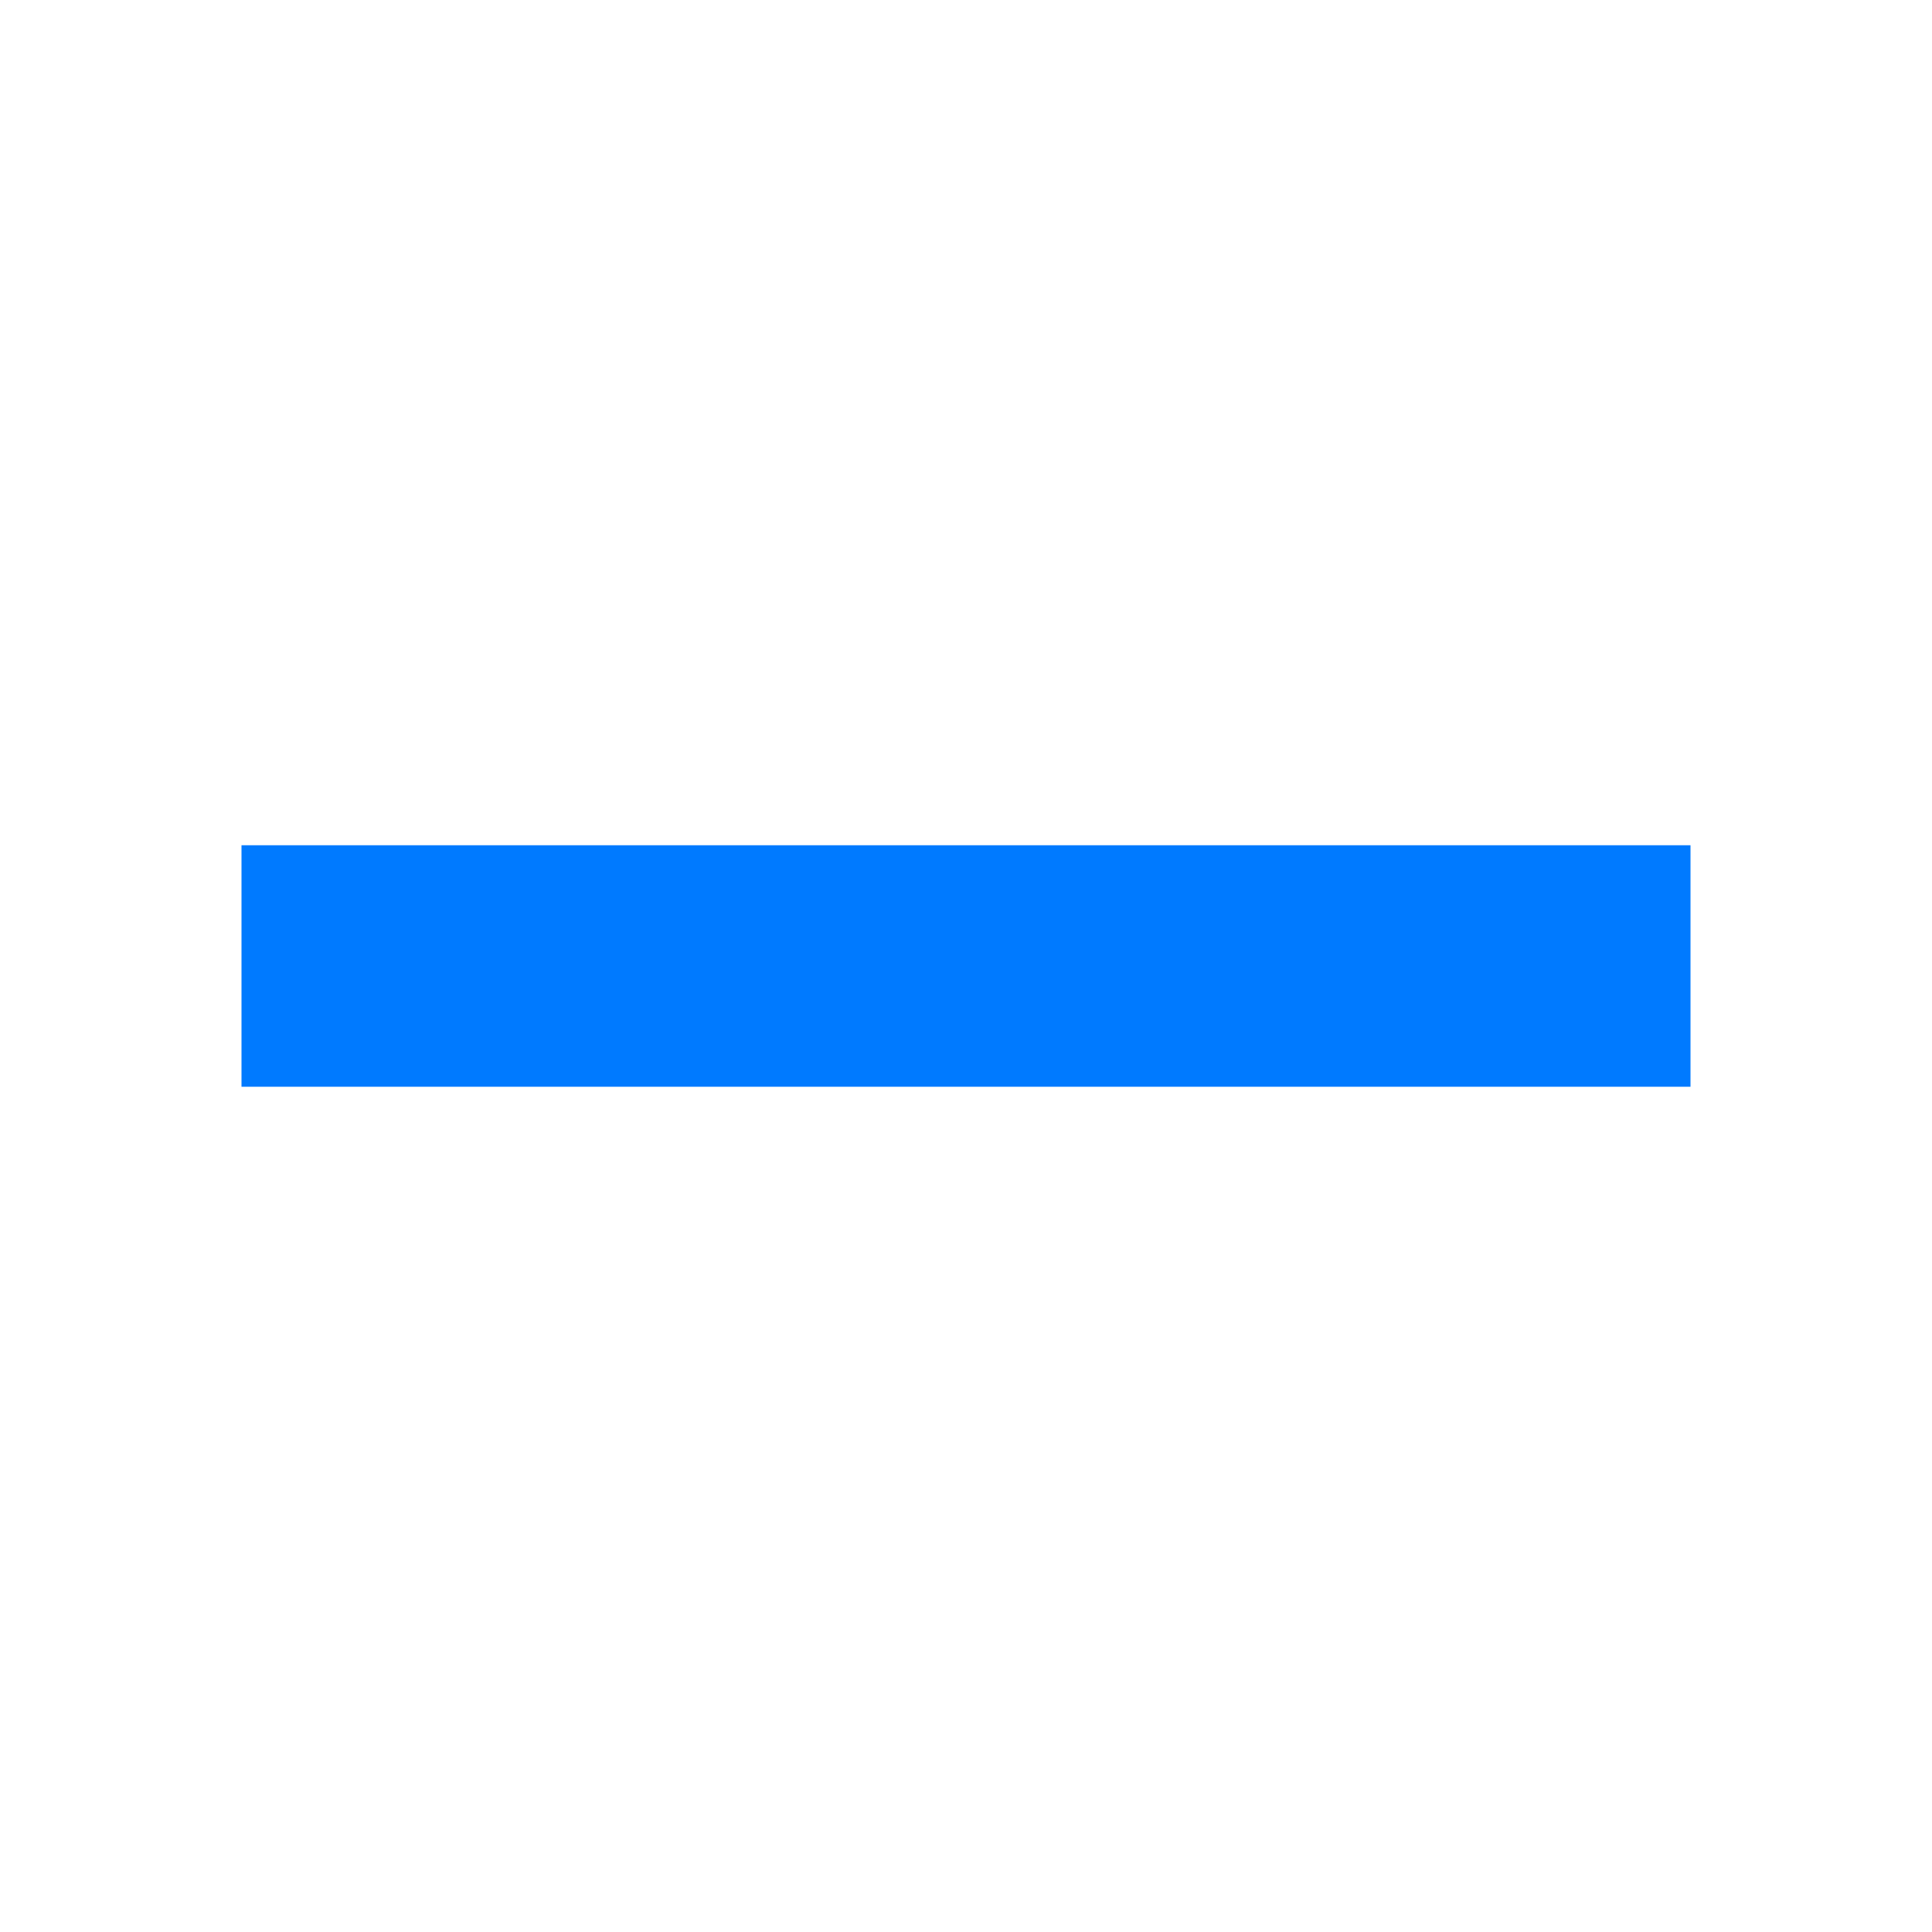
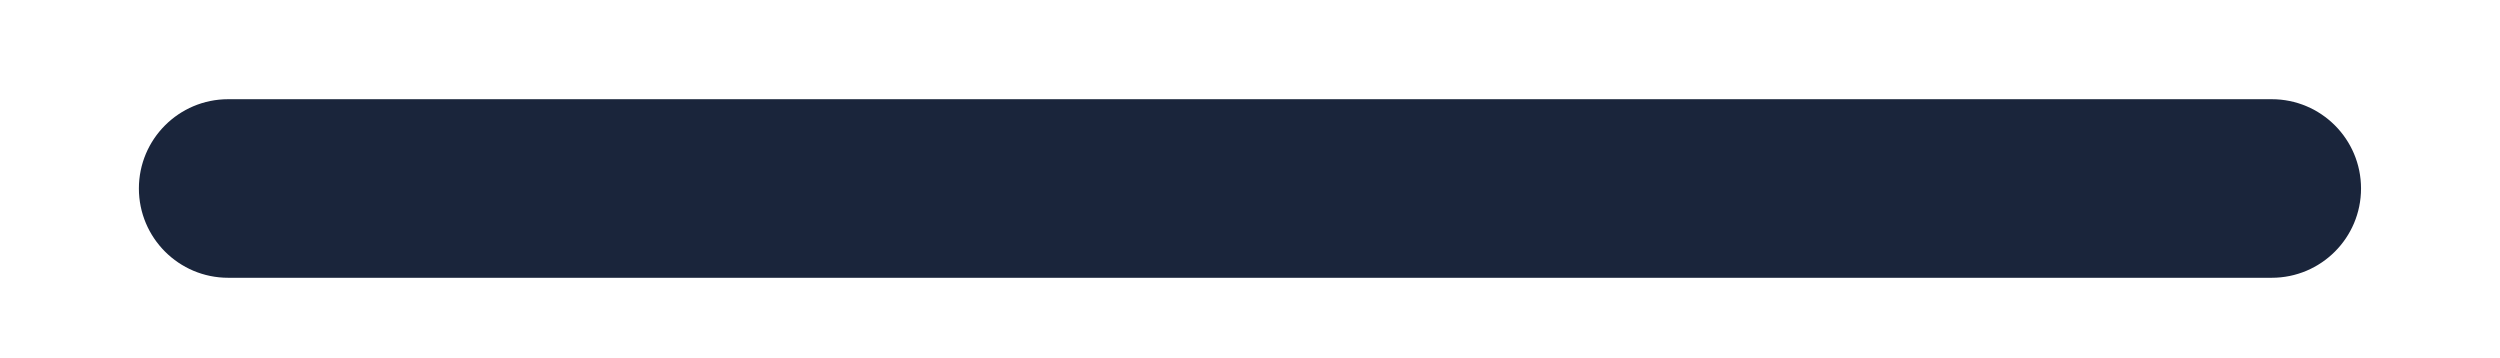
- <svg xmlns="http://www.w3.org/2000/svg" t="1631169893751" class="icon" viewBox="0 0 1024 1024" version="1.1" p-id="8464" width="16" height="16">
-   <defs>
-     <style type="text/css" />
-   </defs>
-   <path d="M0 0h1024v1024H0z" fill="#007aff" fill-opacity="0" p-id="8465" />
-   <path d="M896 448v128H128V448z" fill="#007aff" p-id="8466" />
+ <svg xmlns="http://www.w3.org/2000/svg" width="14px" height="2px" viewBox="0 0 14 2" version="1.1">
+   <g id="----2.2数字输入框-✅" stroke="none" stroke-width="1" fill="none" fill-rule="evenodd">
+     <g id="数字输入框" transform="translate(-638, -356)" fill="#1A253B" fill-rule="nonzero">
+       <g id="编组-3" transform="translate(631, 324)">
+         <g id="步进器-/-基础样式-/-编辑中状态" transform="translate(0, 19)">
+           <g id="减-2" transform="translate(7.777778, 13.55556)">
+             <rect id="减" x="0" y="0" width="12.444" height="1" rx="0.5" />
+           </g>
+         </g>
+       </g>
+     </g>
+   </g>
</svg>
